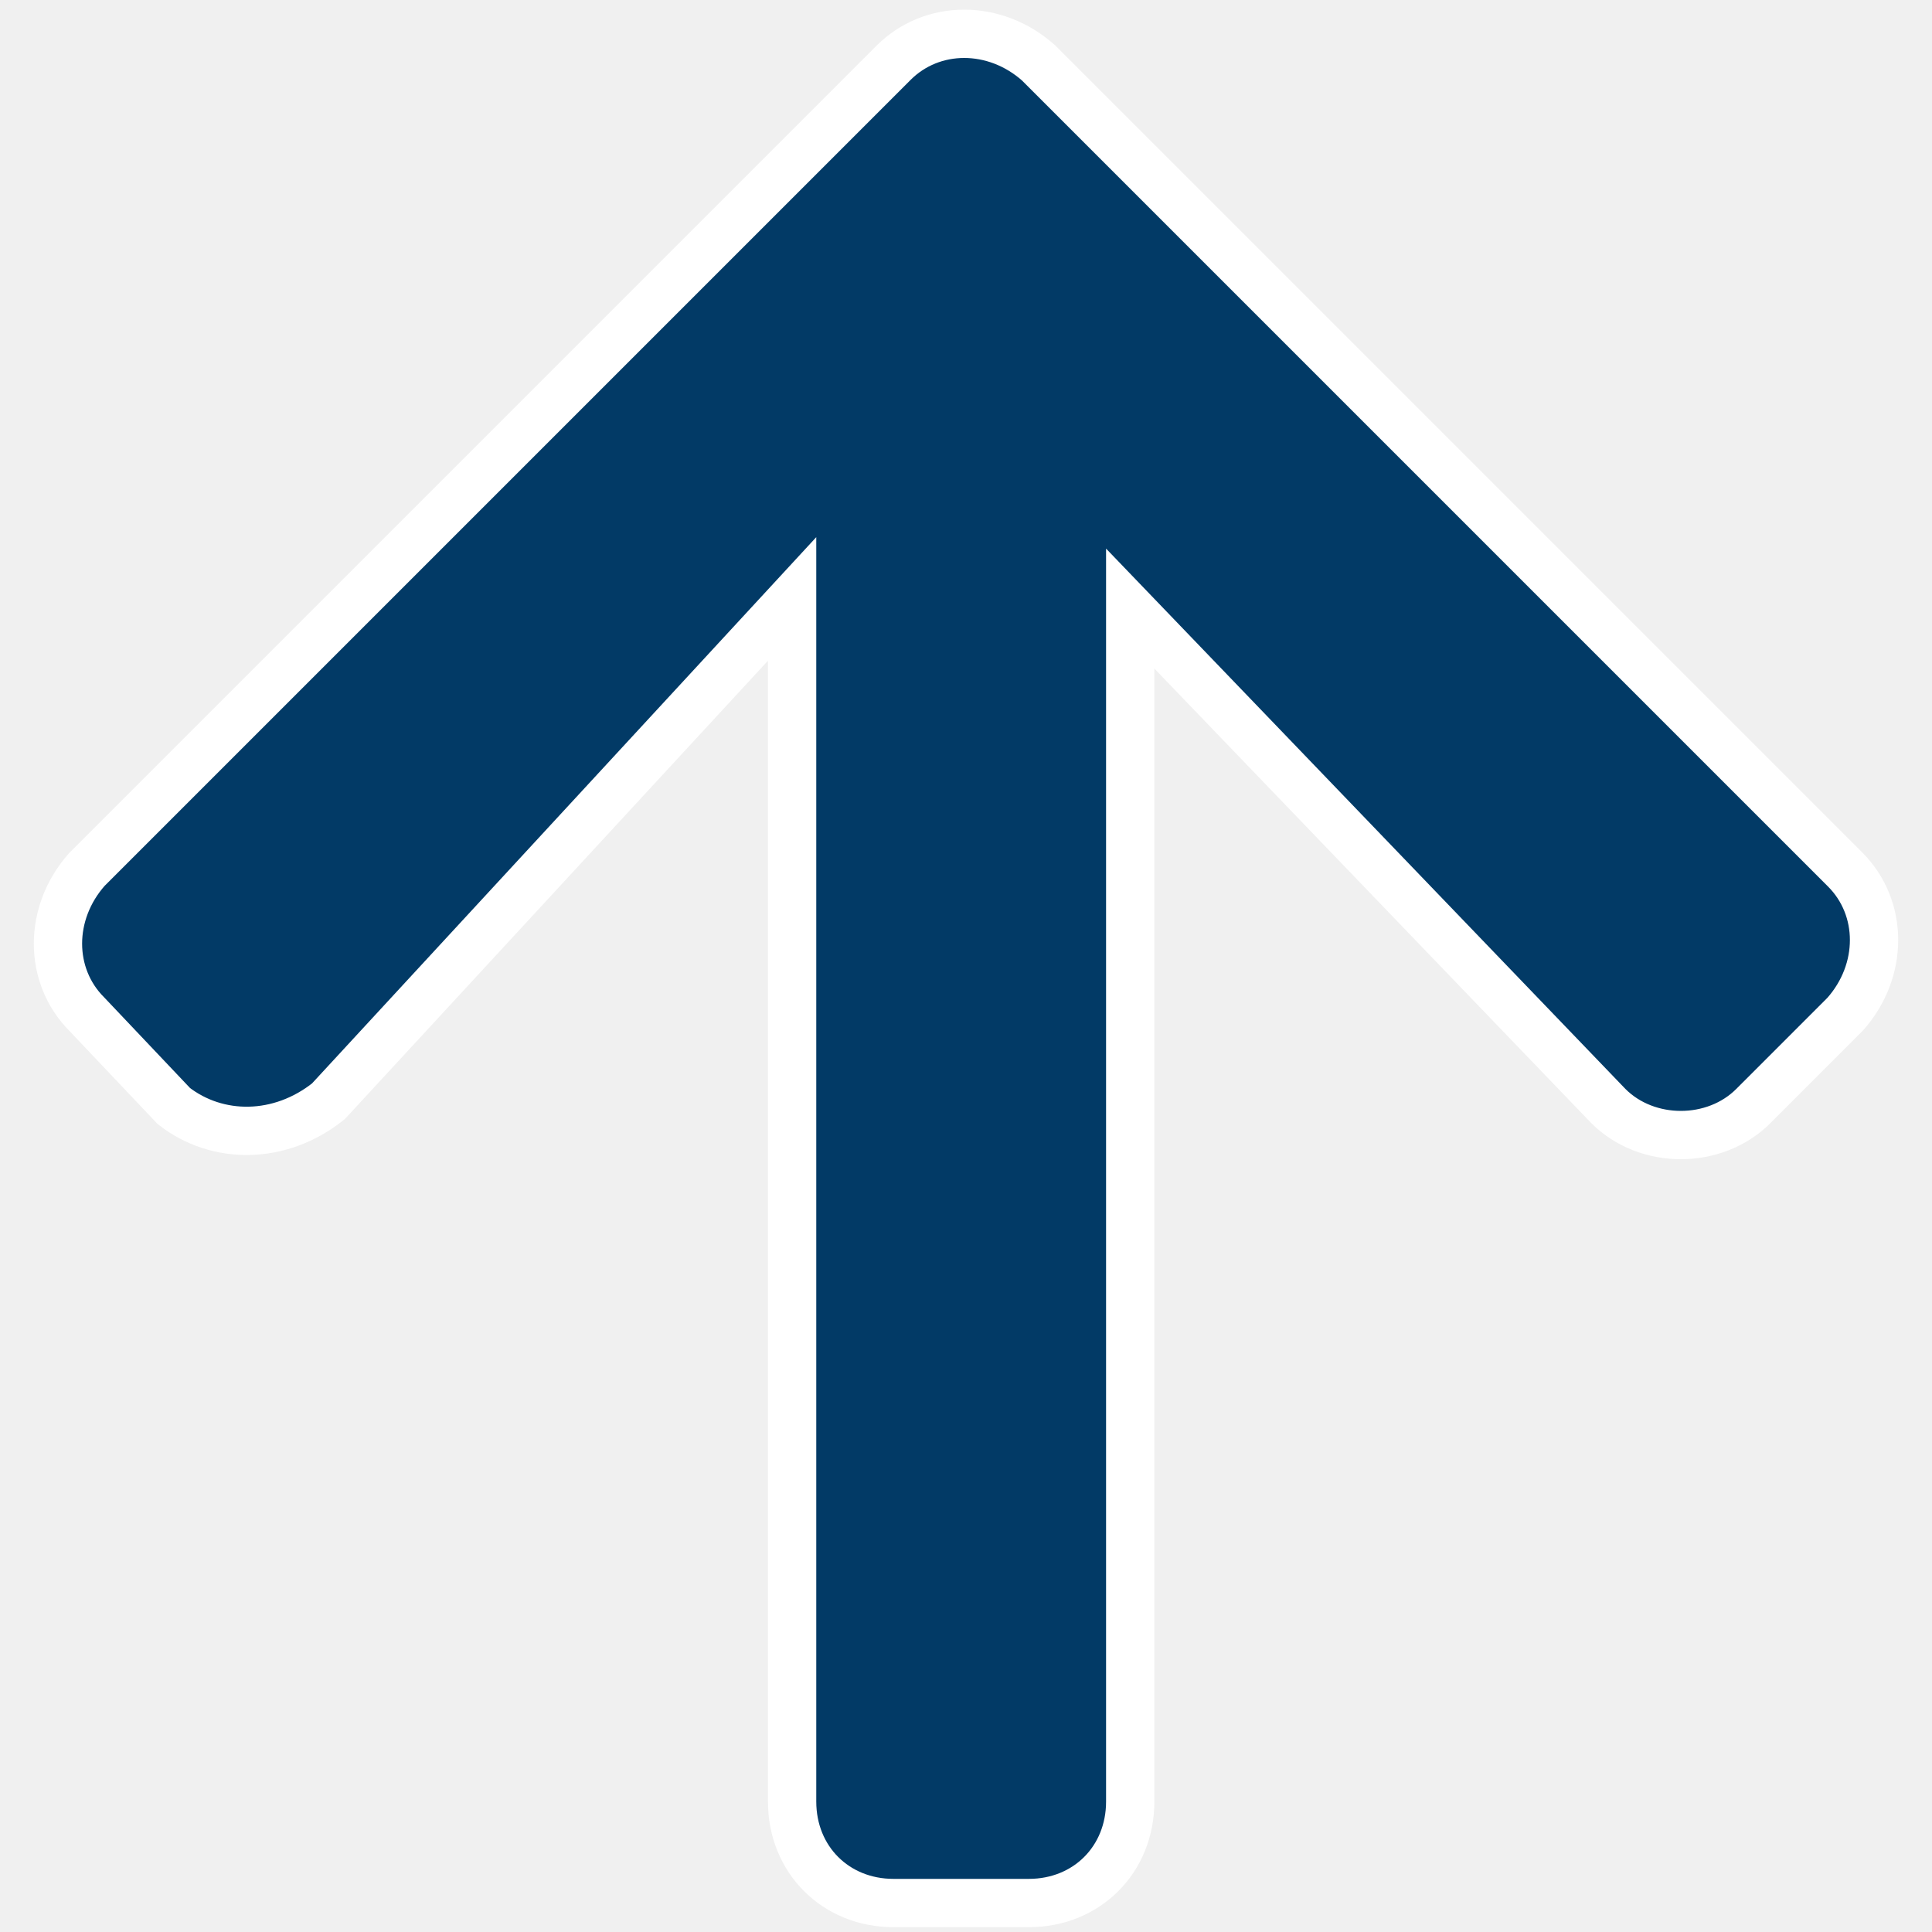
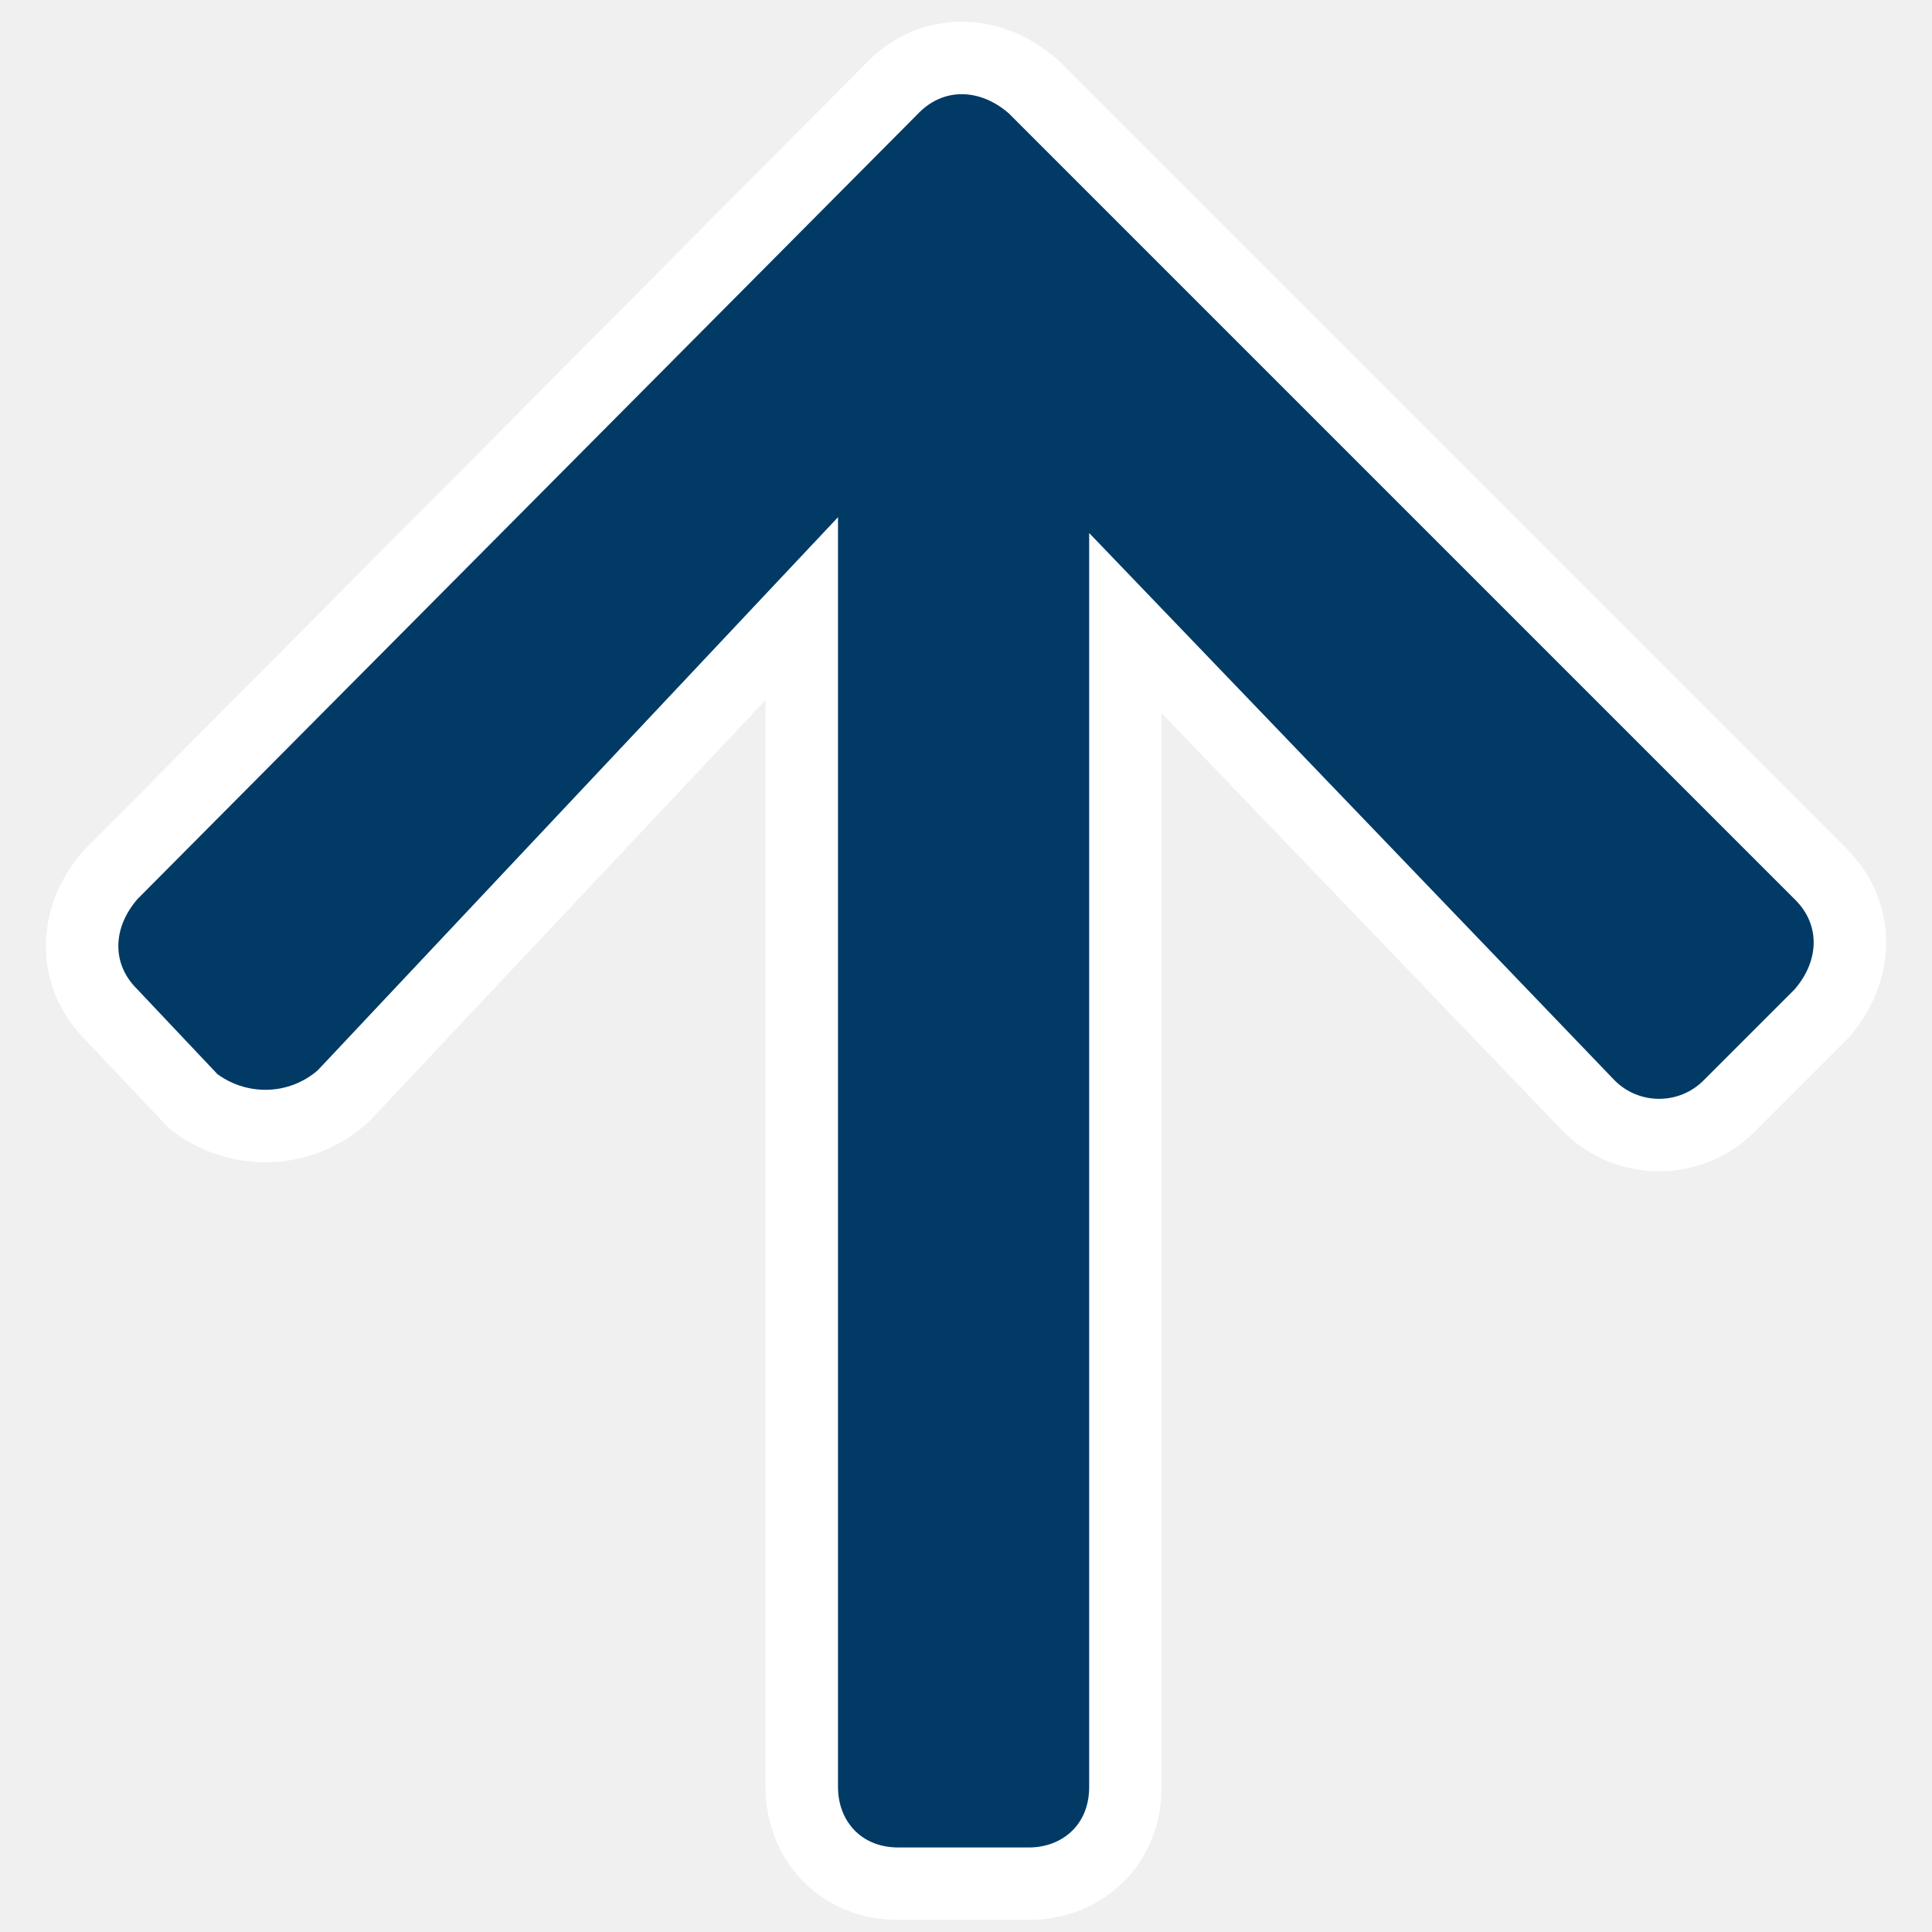
<svg xmlns="http://www.w3.org/2000/svg" version="1.1" id="Layer_1" x="0px" y="0px" viewBox="0 0 40 40" style="enable-background:new 0 0 40 40;" xml:space="preserve">
  <style type="text/css">
- 	.st0{fill:#023A66;stroke:#FFFFFF;stroke-miterlimit:10;}
+ 	.st0{fill:#023A66;stroke:#FFFFFF;stroke-width:1.5;stroke-miterlimit:10;}
</style>
-   <path class="st0" d="M3.6,22.9L1.8,21c-0.8-0.8-0.8-2.1,0-3L18.5,1.3c0.8-0.8,2.1-0.8,3,0L38.2,18c0.8,0.8,0.8,2.1,0,3l-1.9,1.9  c-0.8,0.8-2.2,0.8-3,0l-9.9-10.3v24.7c0,1.2-0.9,2.1-2.1,2.1h-2.8c-1.2,0-2.1-0.9-2.1-2.1V12.4L6.8,22.8C5.8,23.6,4.5,23.6,3.6,22.9  z" />
+   <path class="st0" d="M4,22.8L2.3,21c-0.8-0.8-0.8-2,0-2.9L18.5,1.8c0.8-0.8,2-0.8,2.9,0l16.3,16.3c0.8,0.8,0.8,2,0,2.9l-1.9,1.9  c-0.8,0.8-2.1,0.8-2.9,0l-9.6-10V37c0,1.2-0.9,2-2,2h-2.7c-1.2,0-2-0.9-2-2V12.6L7.1,22.7C6.2,23.5,4.9,23.5,4,22.8z" />
</svg>
